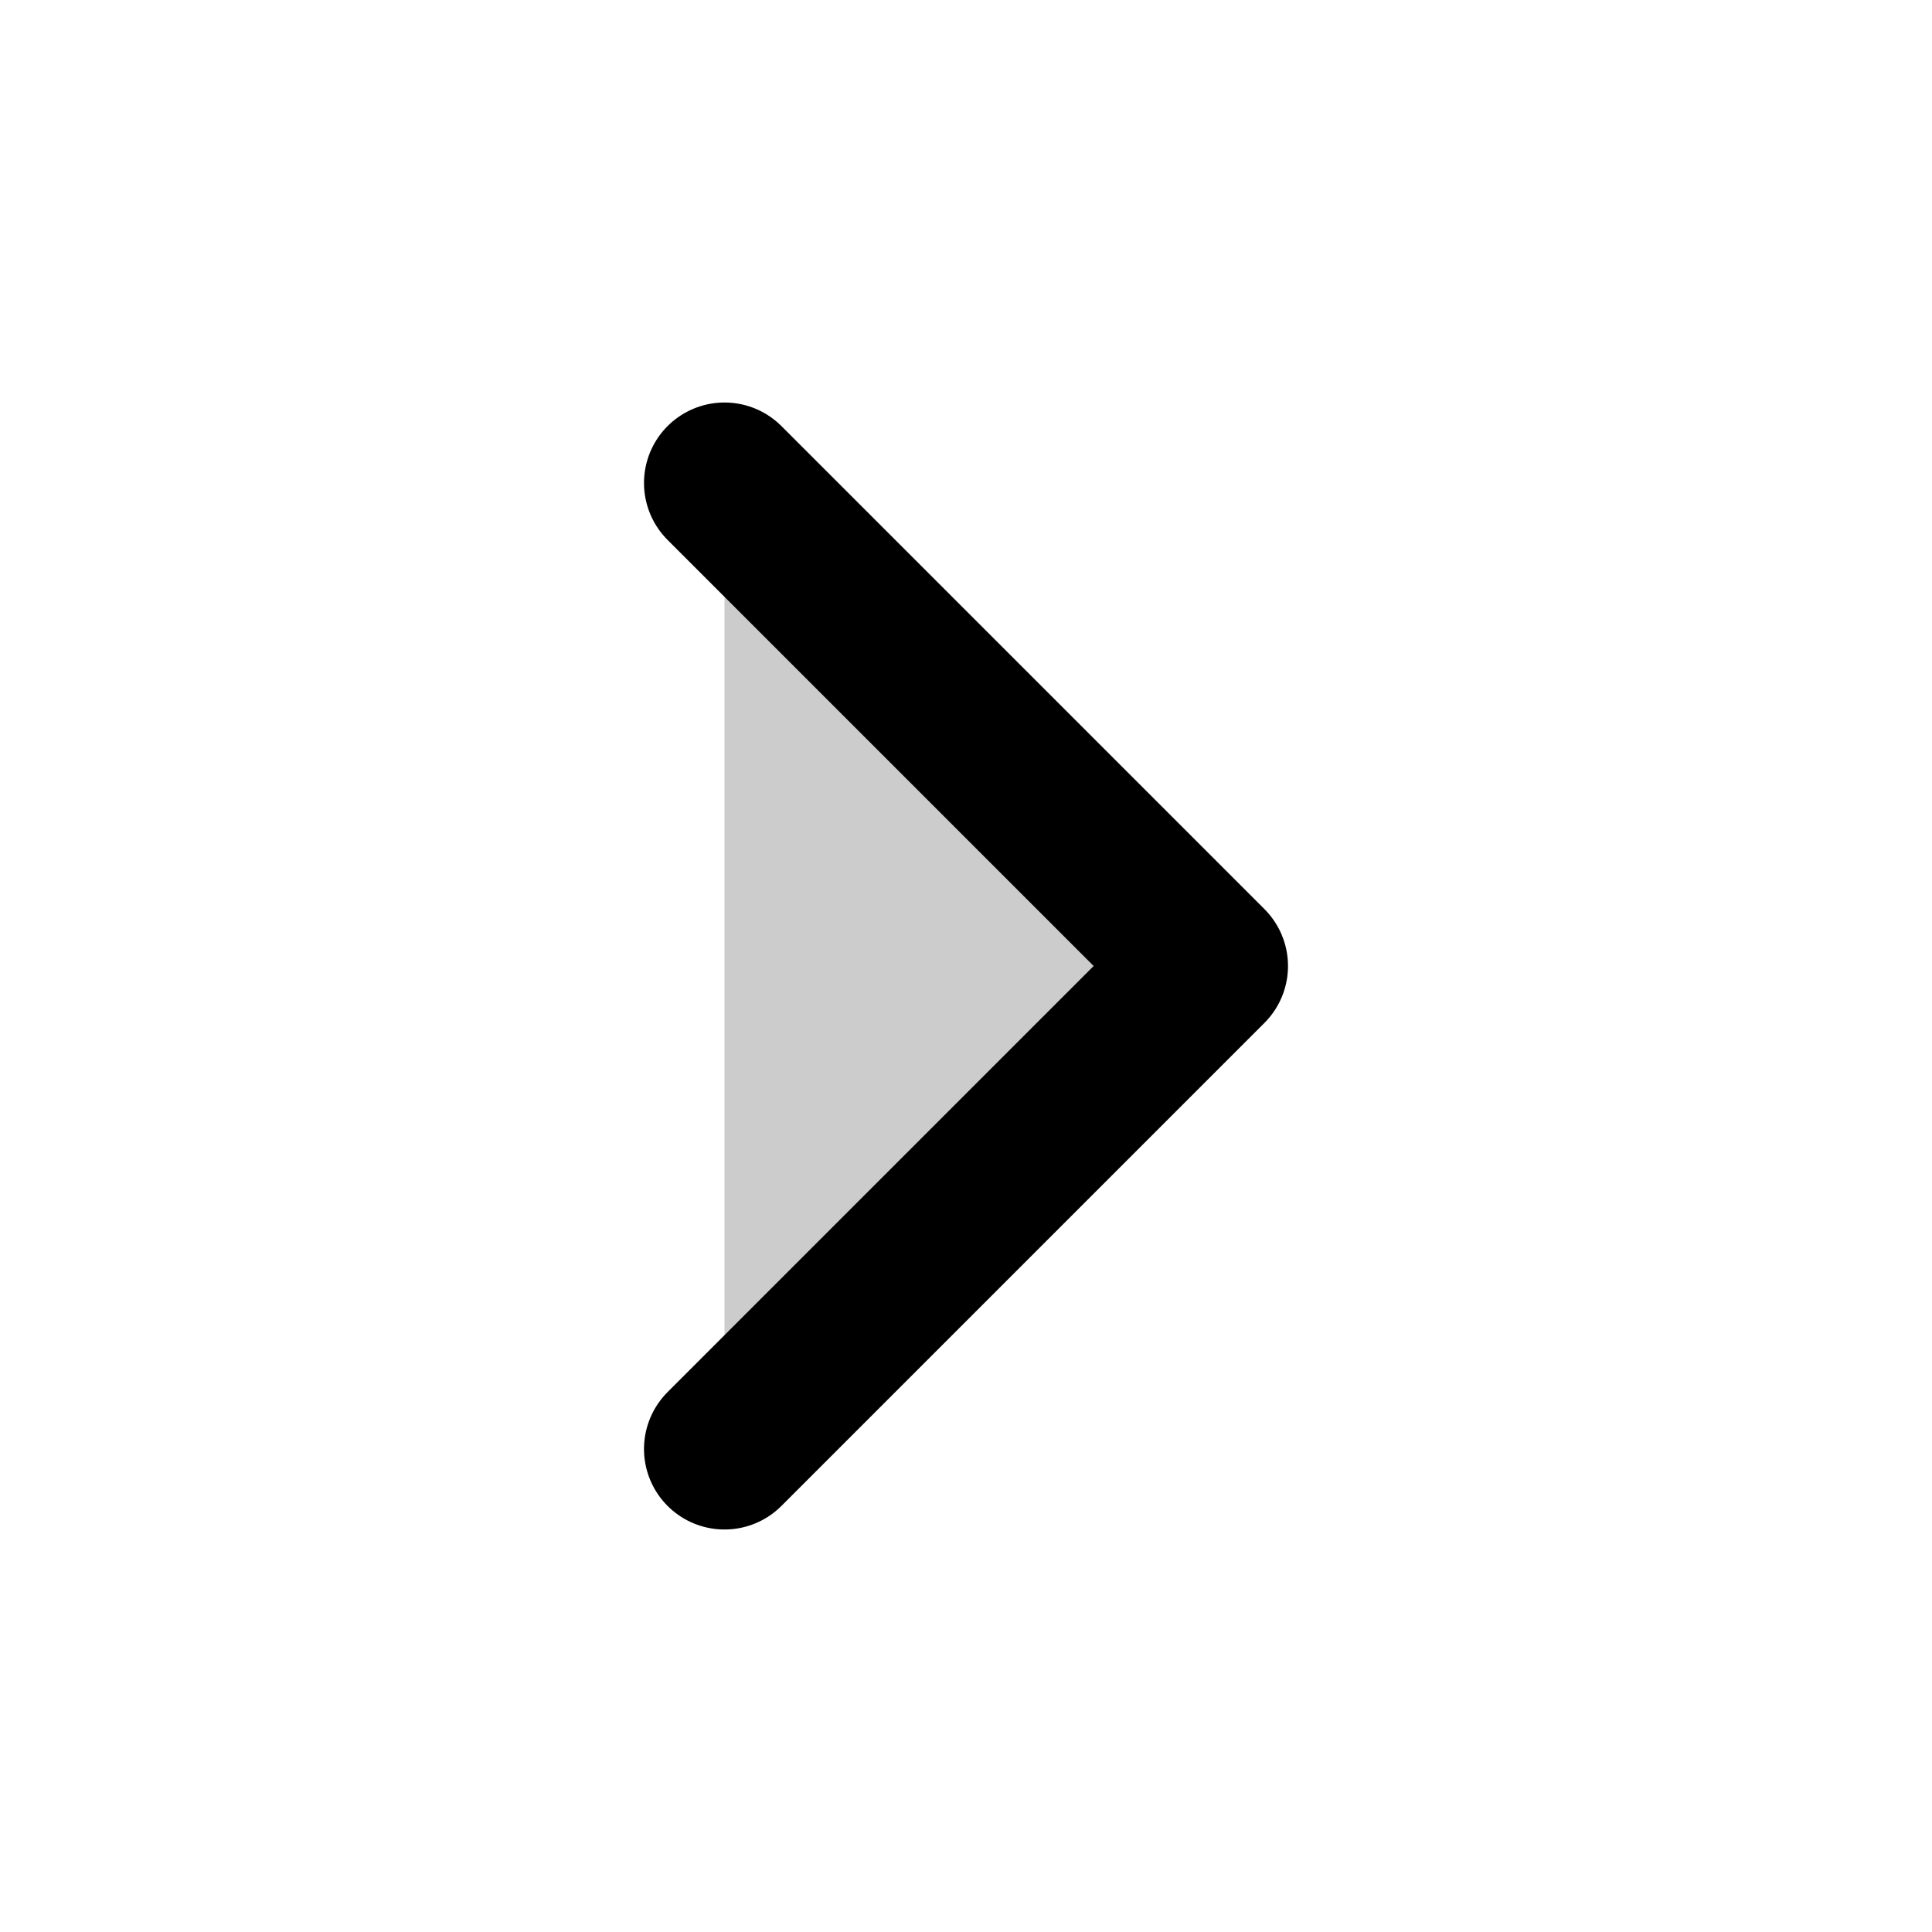
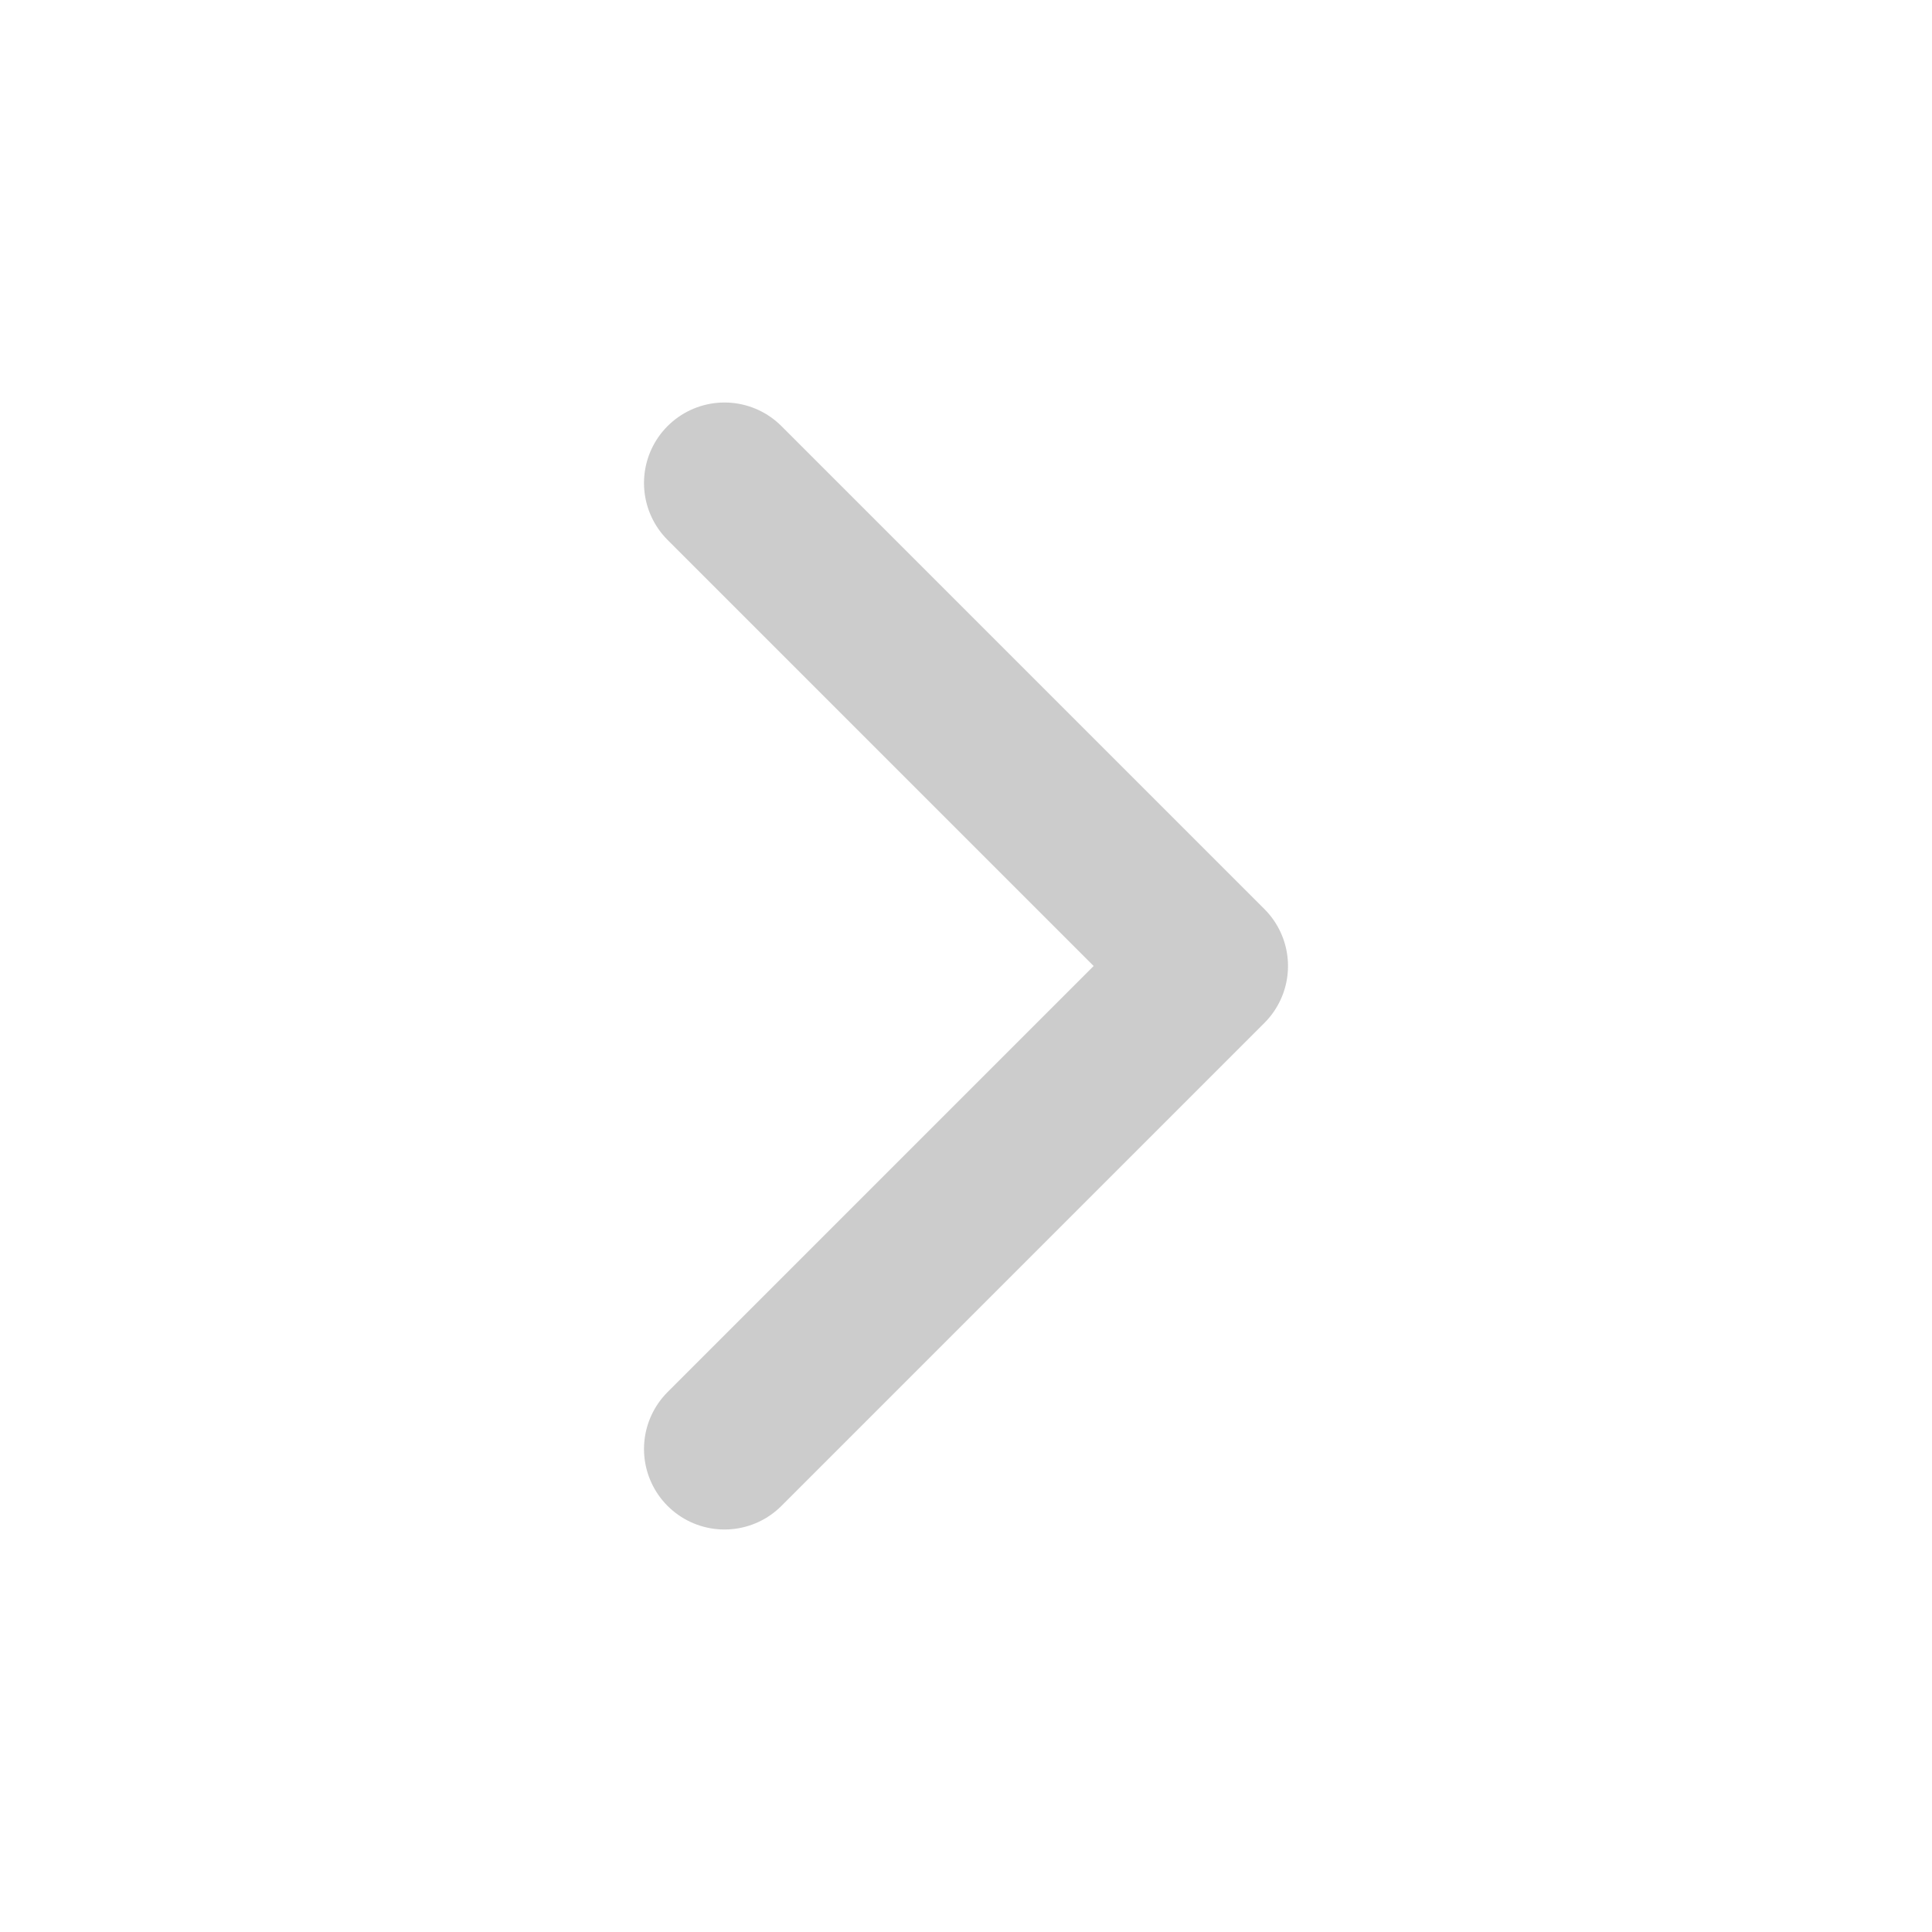
- <svg xmlns="http://www.w3.org/2000/svg" width="24" height="24" viewBox="0 0 24 24" fill="#ccc" stroke="currentColor" stroke-width="2" stroke-linecap="round" stroke-linejoin="round" class="feather feather-chevron-right">
+ <svg xmlns="http://www.w3.org/2000/svg" width="24" height="24" viewBox="0 0 24 24" fill="none" stroke="#ccc" stroke-width="2" stroke-linecap="round" stroke-linejoin="round" class="feather feather-chevron-right">
  <polyline points="9 18 15 12 9 6" />
</svg>
